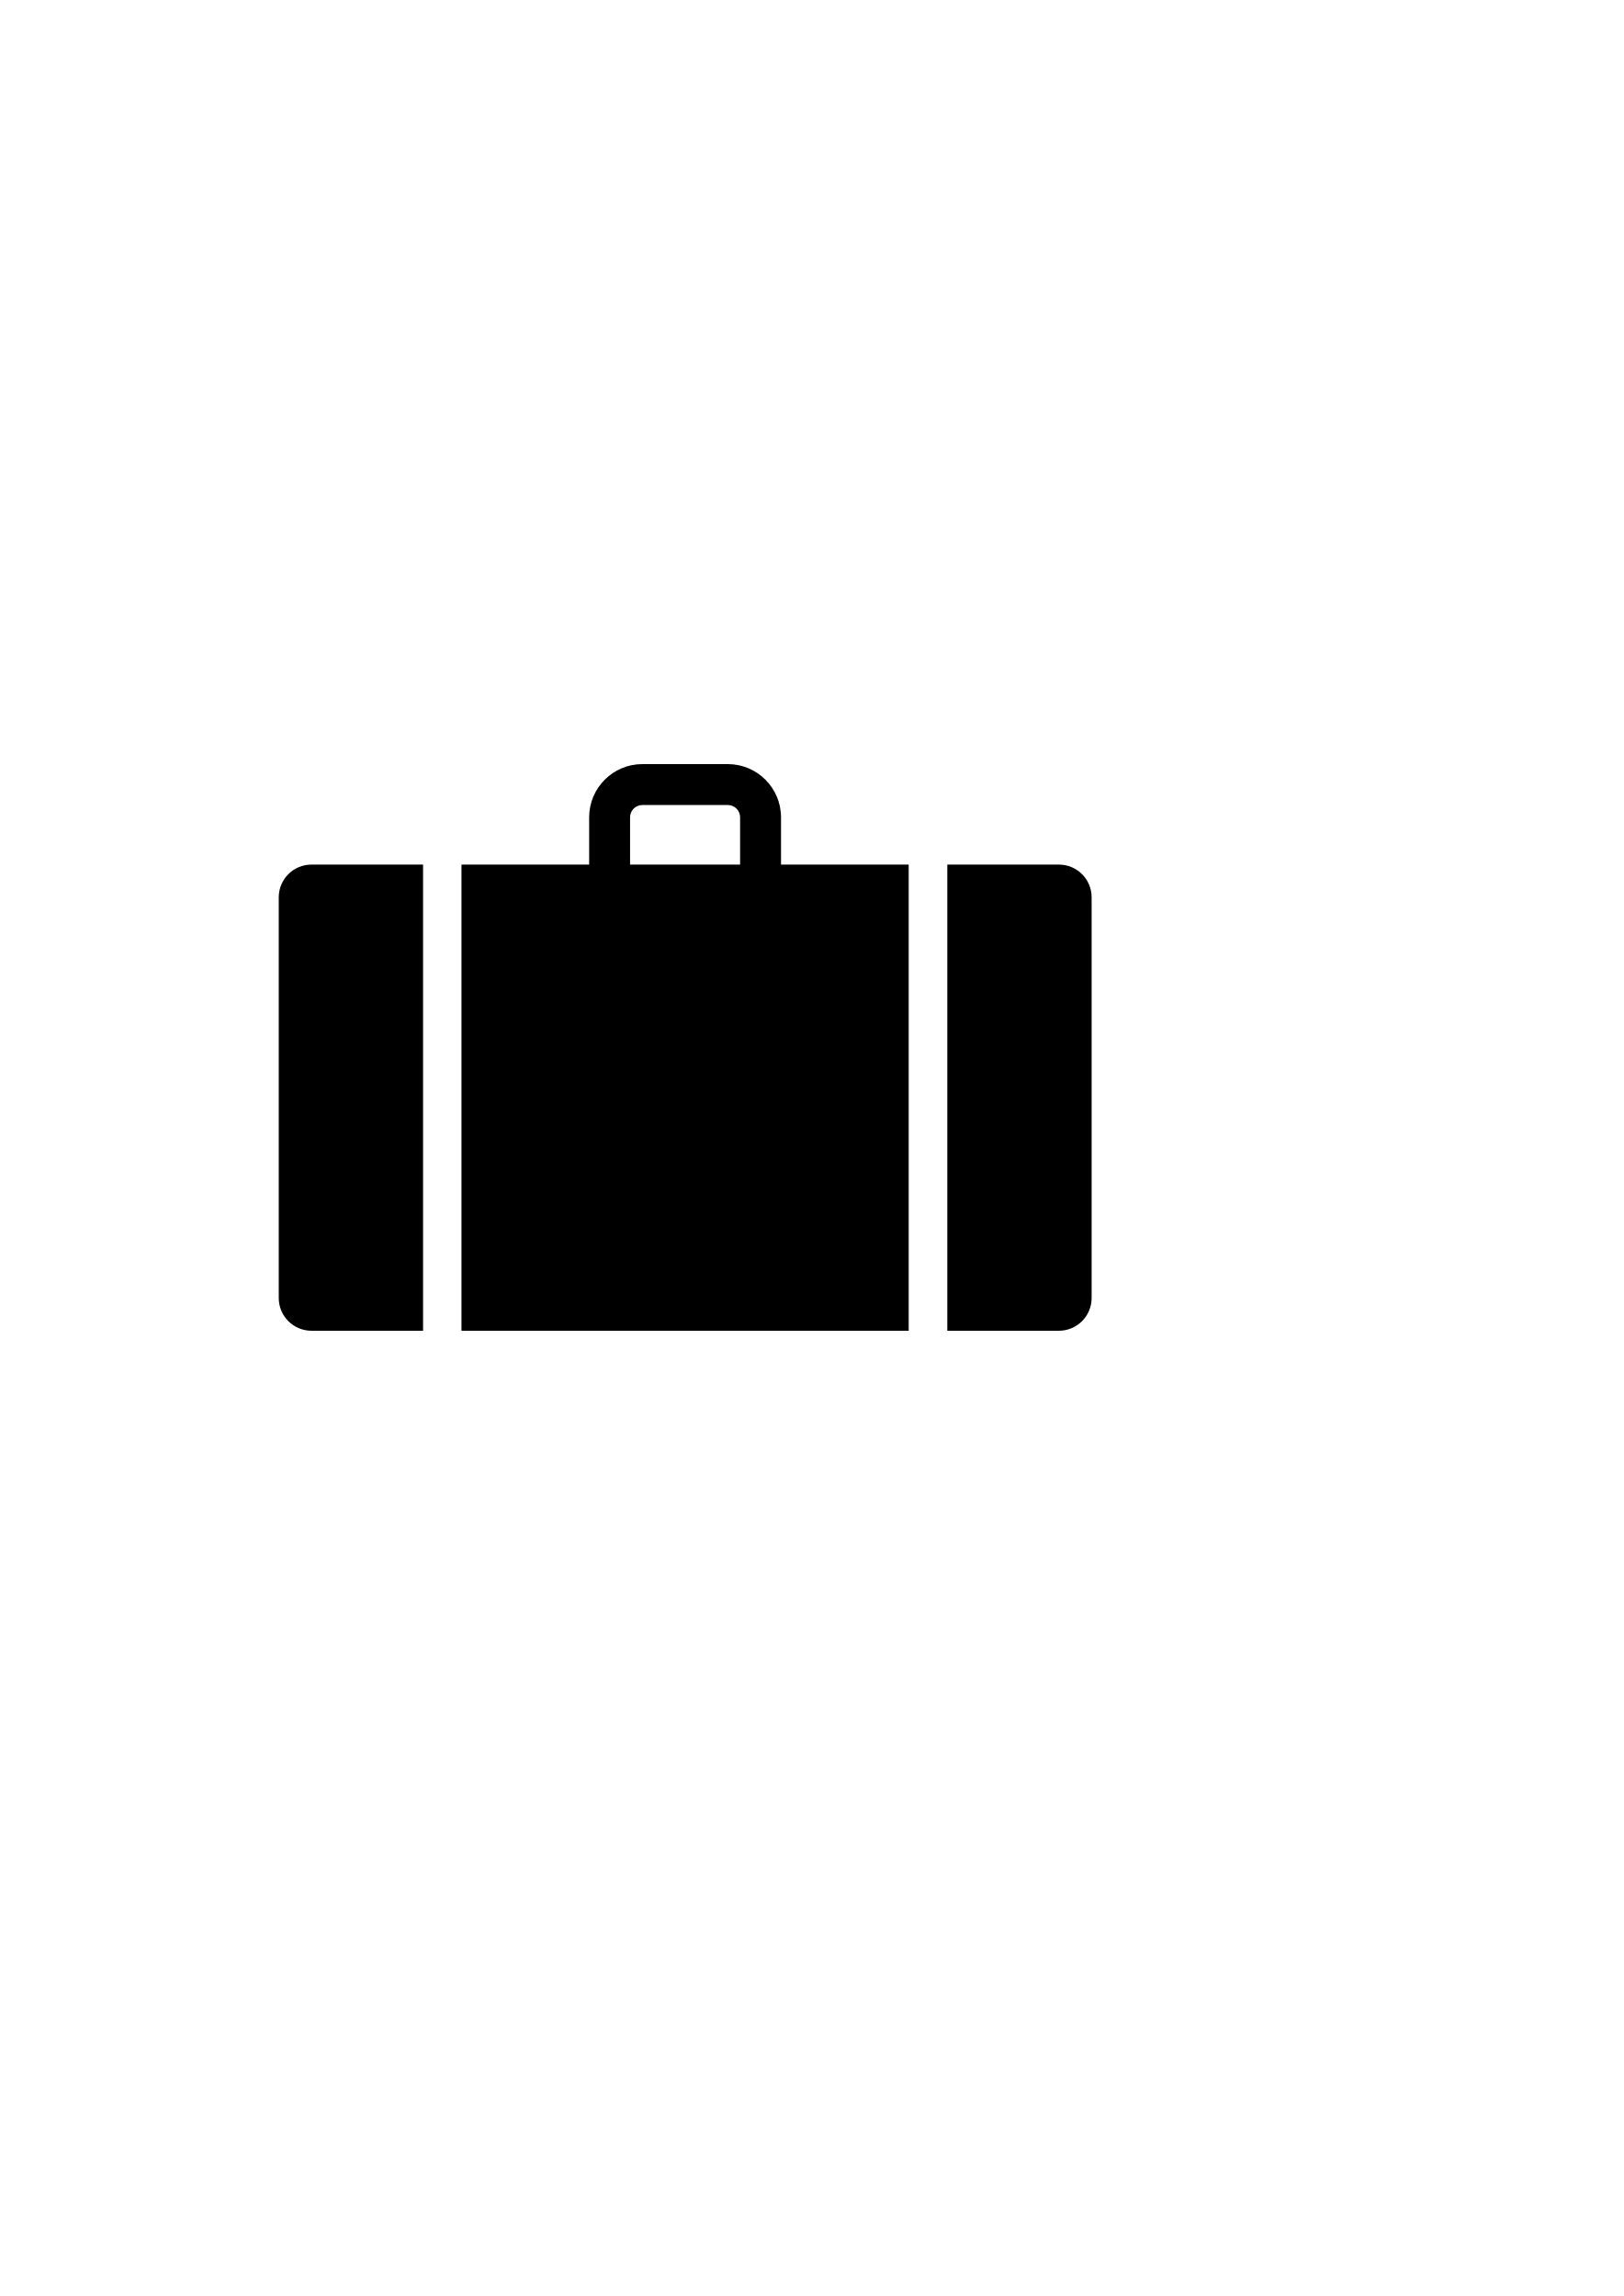
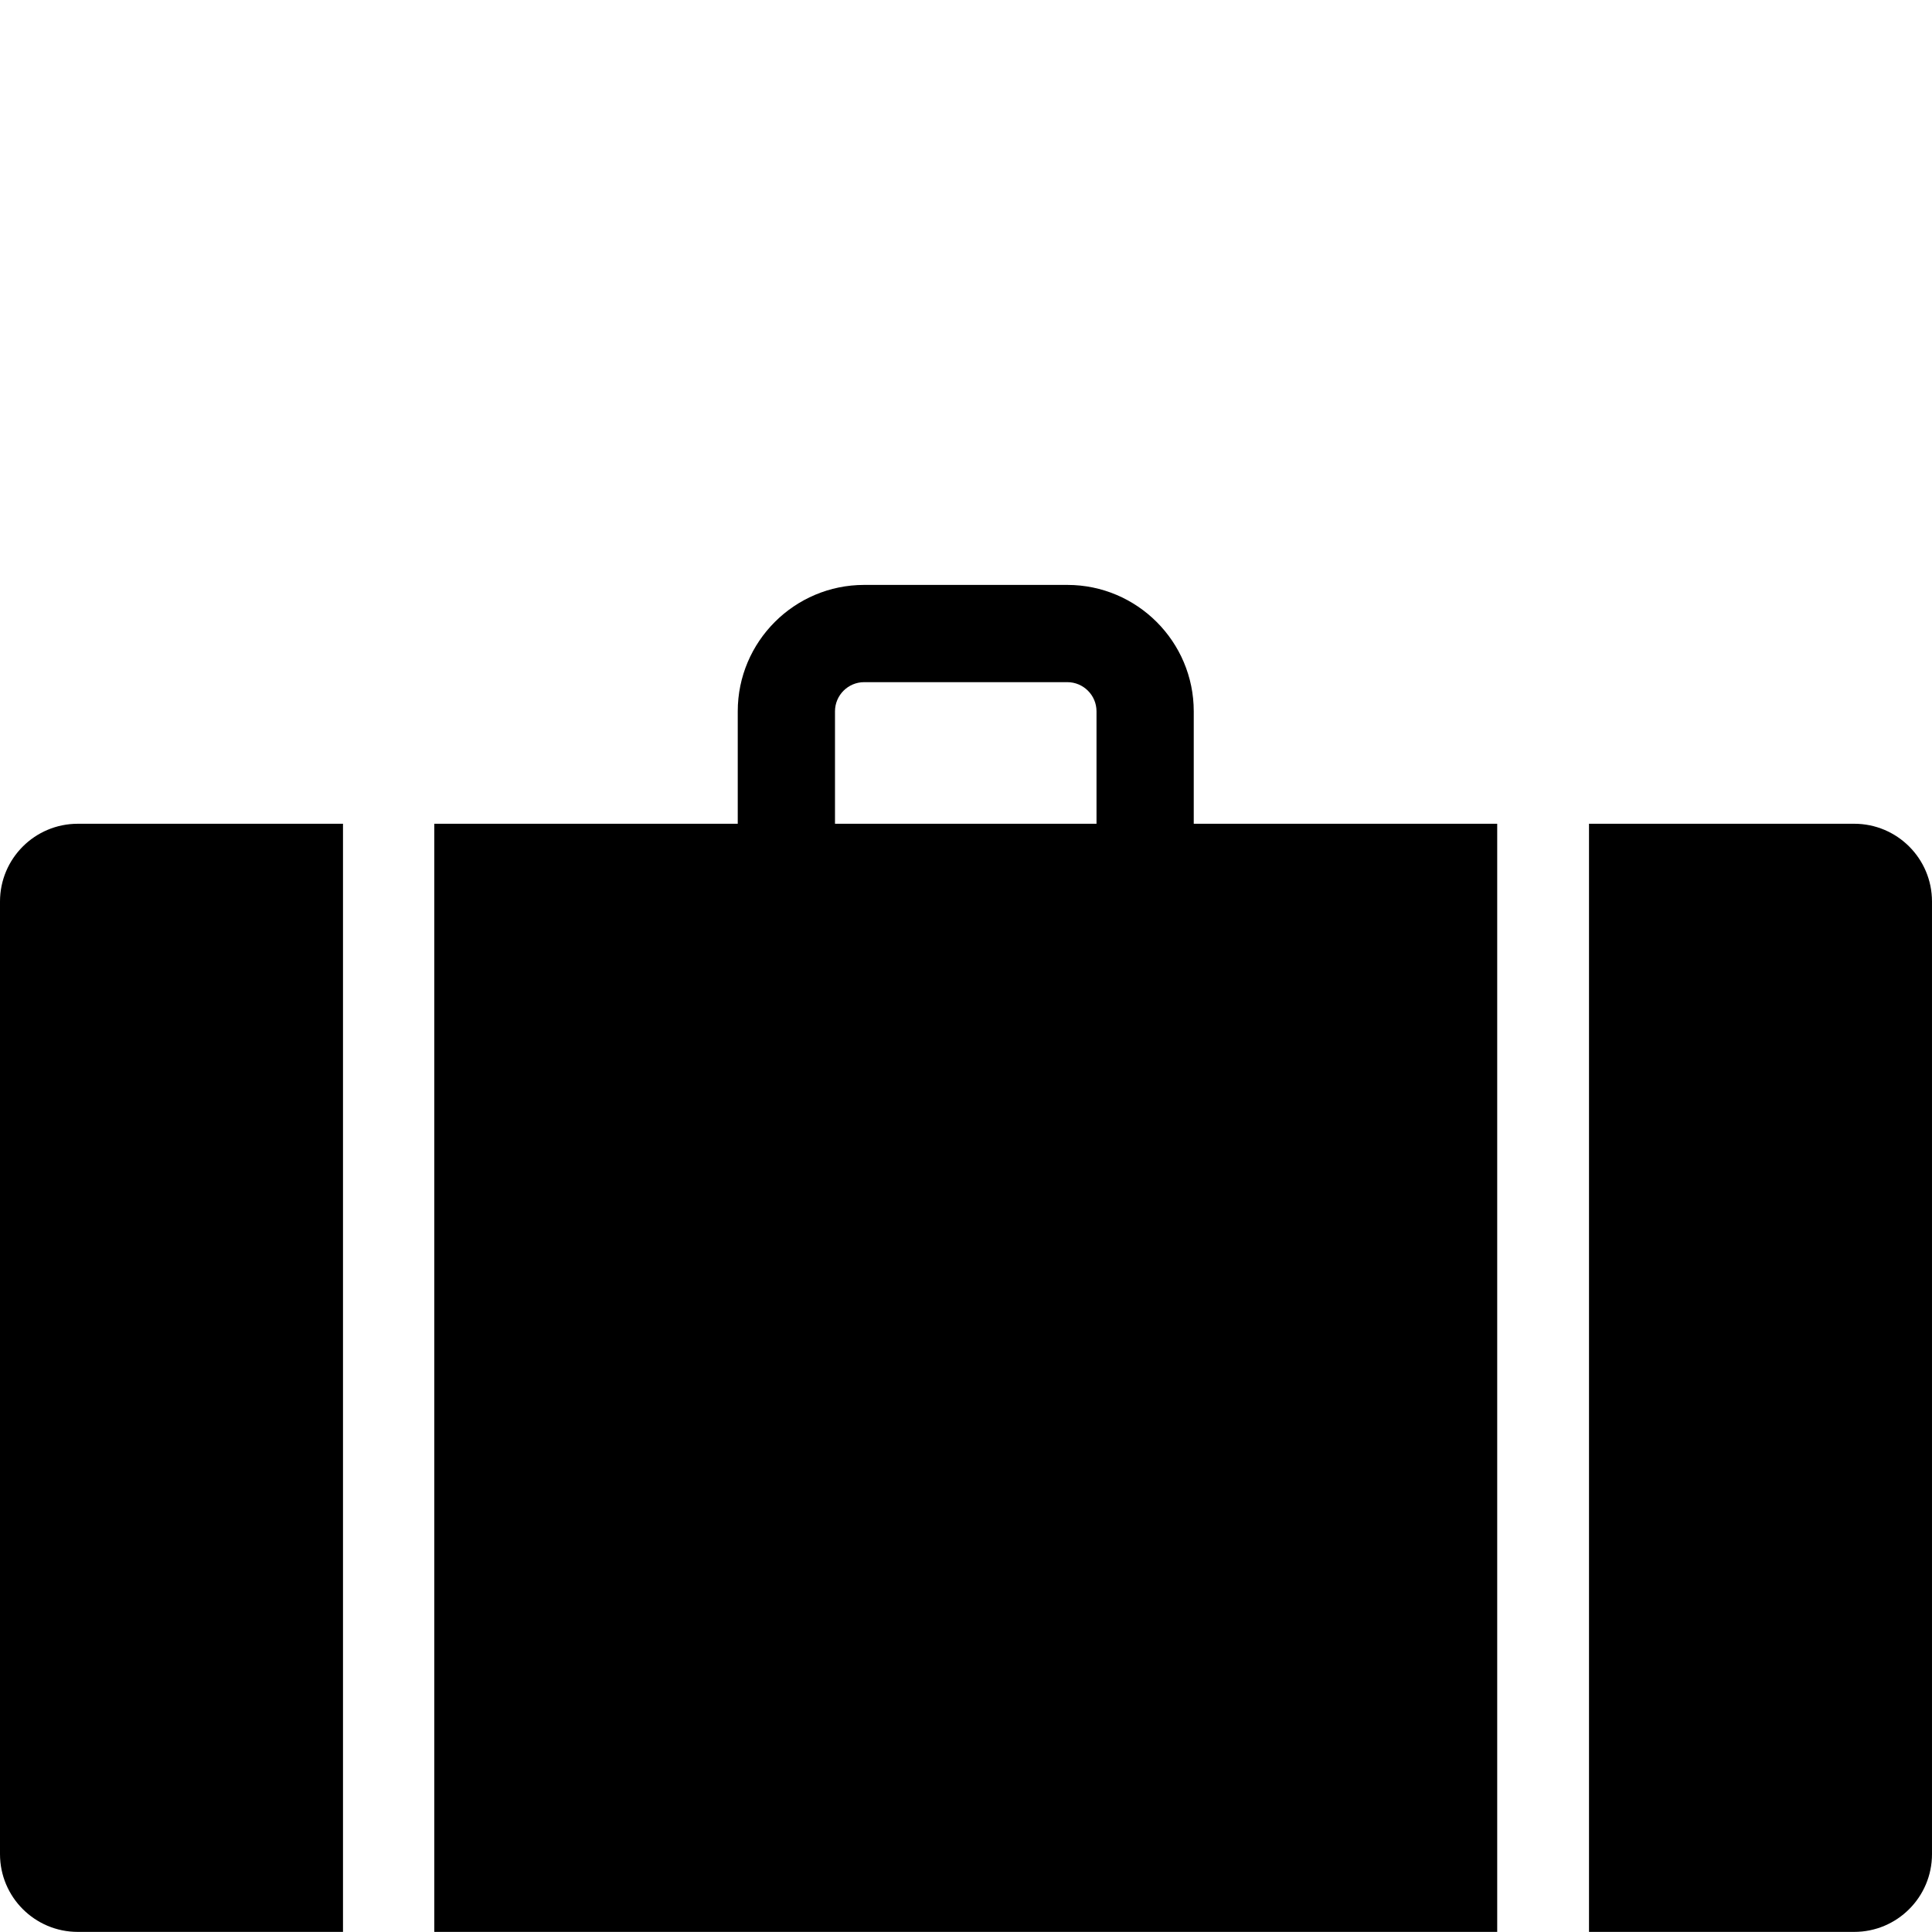
- <svg xmlns="http://www.w3.org/2000/svg" version="1.1" id="Calque_1" x="0px" y="0px" width="595.28px" height="841.89px" viewBox="0 0 595.28 841.89" enable-background="new 0 0 595.28 841.89" xml:space="preserve">
+ <svg xmlns="http://www.w3.org/2000/svg" version="1.1" id="Calque_1" x="0px" y="0px" width="298.011px" height="297.995px" viewBox="102.196 189.958 298.011 297.995" enable-background="new 102.196 189.958 298.011 297.995" xml:space="preserve">
  <g>
    <path d="M155.103,487.953h-40.907c-6.627,0-12-5.373-12-12v-146.93c0-6.627,5.373-12,12-12h40.907V487.953z" />
-     <path d="M347.301,487.953h40.906c6.628,0,12-5.373,12-12V329.022c0-6.627-5.372-12-12-12h-40.906V487.953z" />
+     <path d="M347.3,487.953h40.906c6.629,0,12-5.373,12-12V329.022c0-6.627-5.371-12-12-12H347.3V487.953z" />
    <path d="M286.332,317.022v-17.341c0-10.752-8.748-19.5-19.5-19.5h-31.339c-10.752,0-19.5,8.748-19.5,19.5v17.341l-46.807,0.001   v170.93H333.14v-170.93L286.332,317.022z M271.332,317.022h-40.339v-17.341c0-2.481,2.019-4.5,4.5-4.5h31.339   c2.481,0,4.5,2.019,4.5,4.5V317.022z" />
  </g>
</svg>
